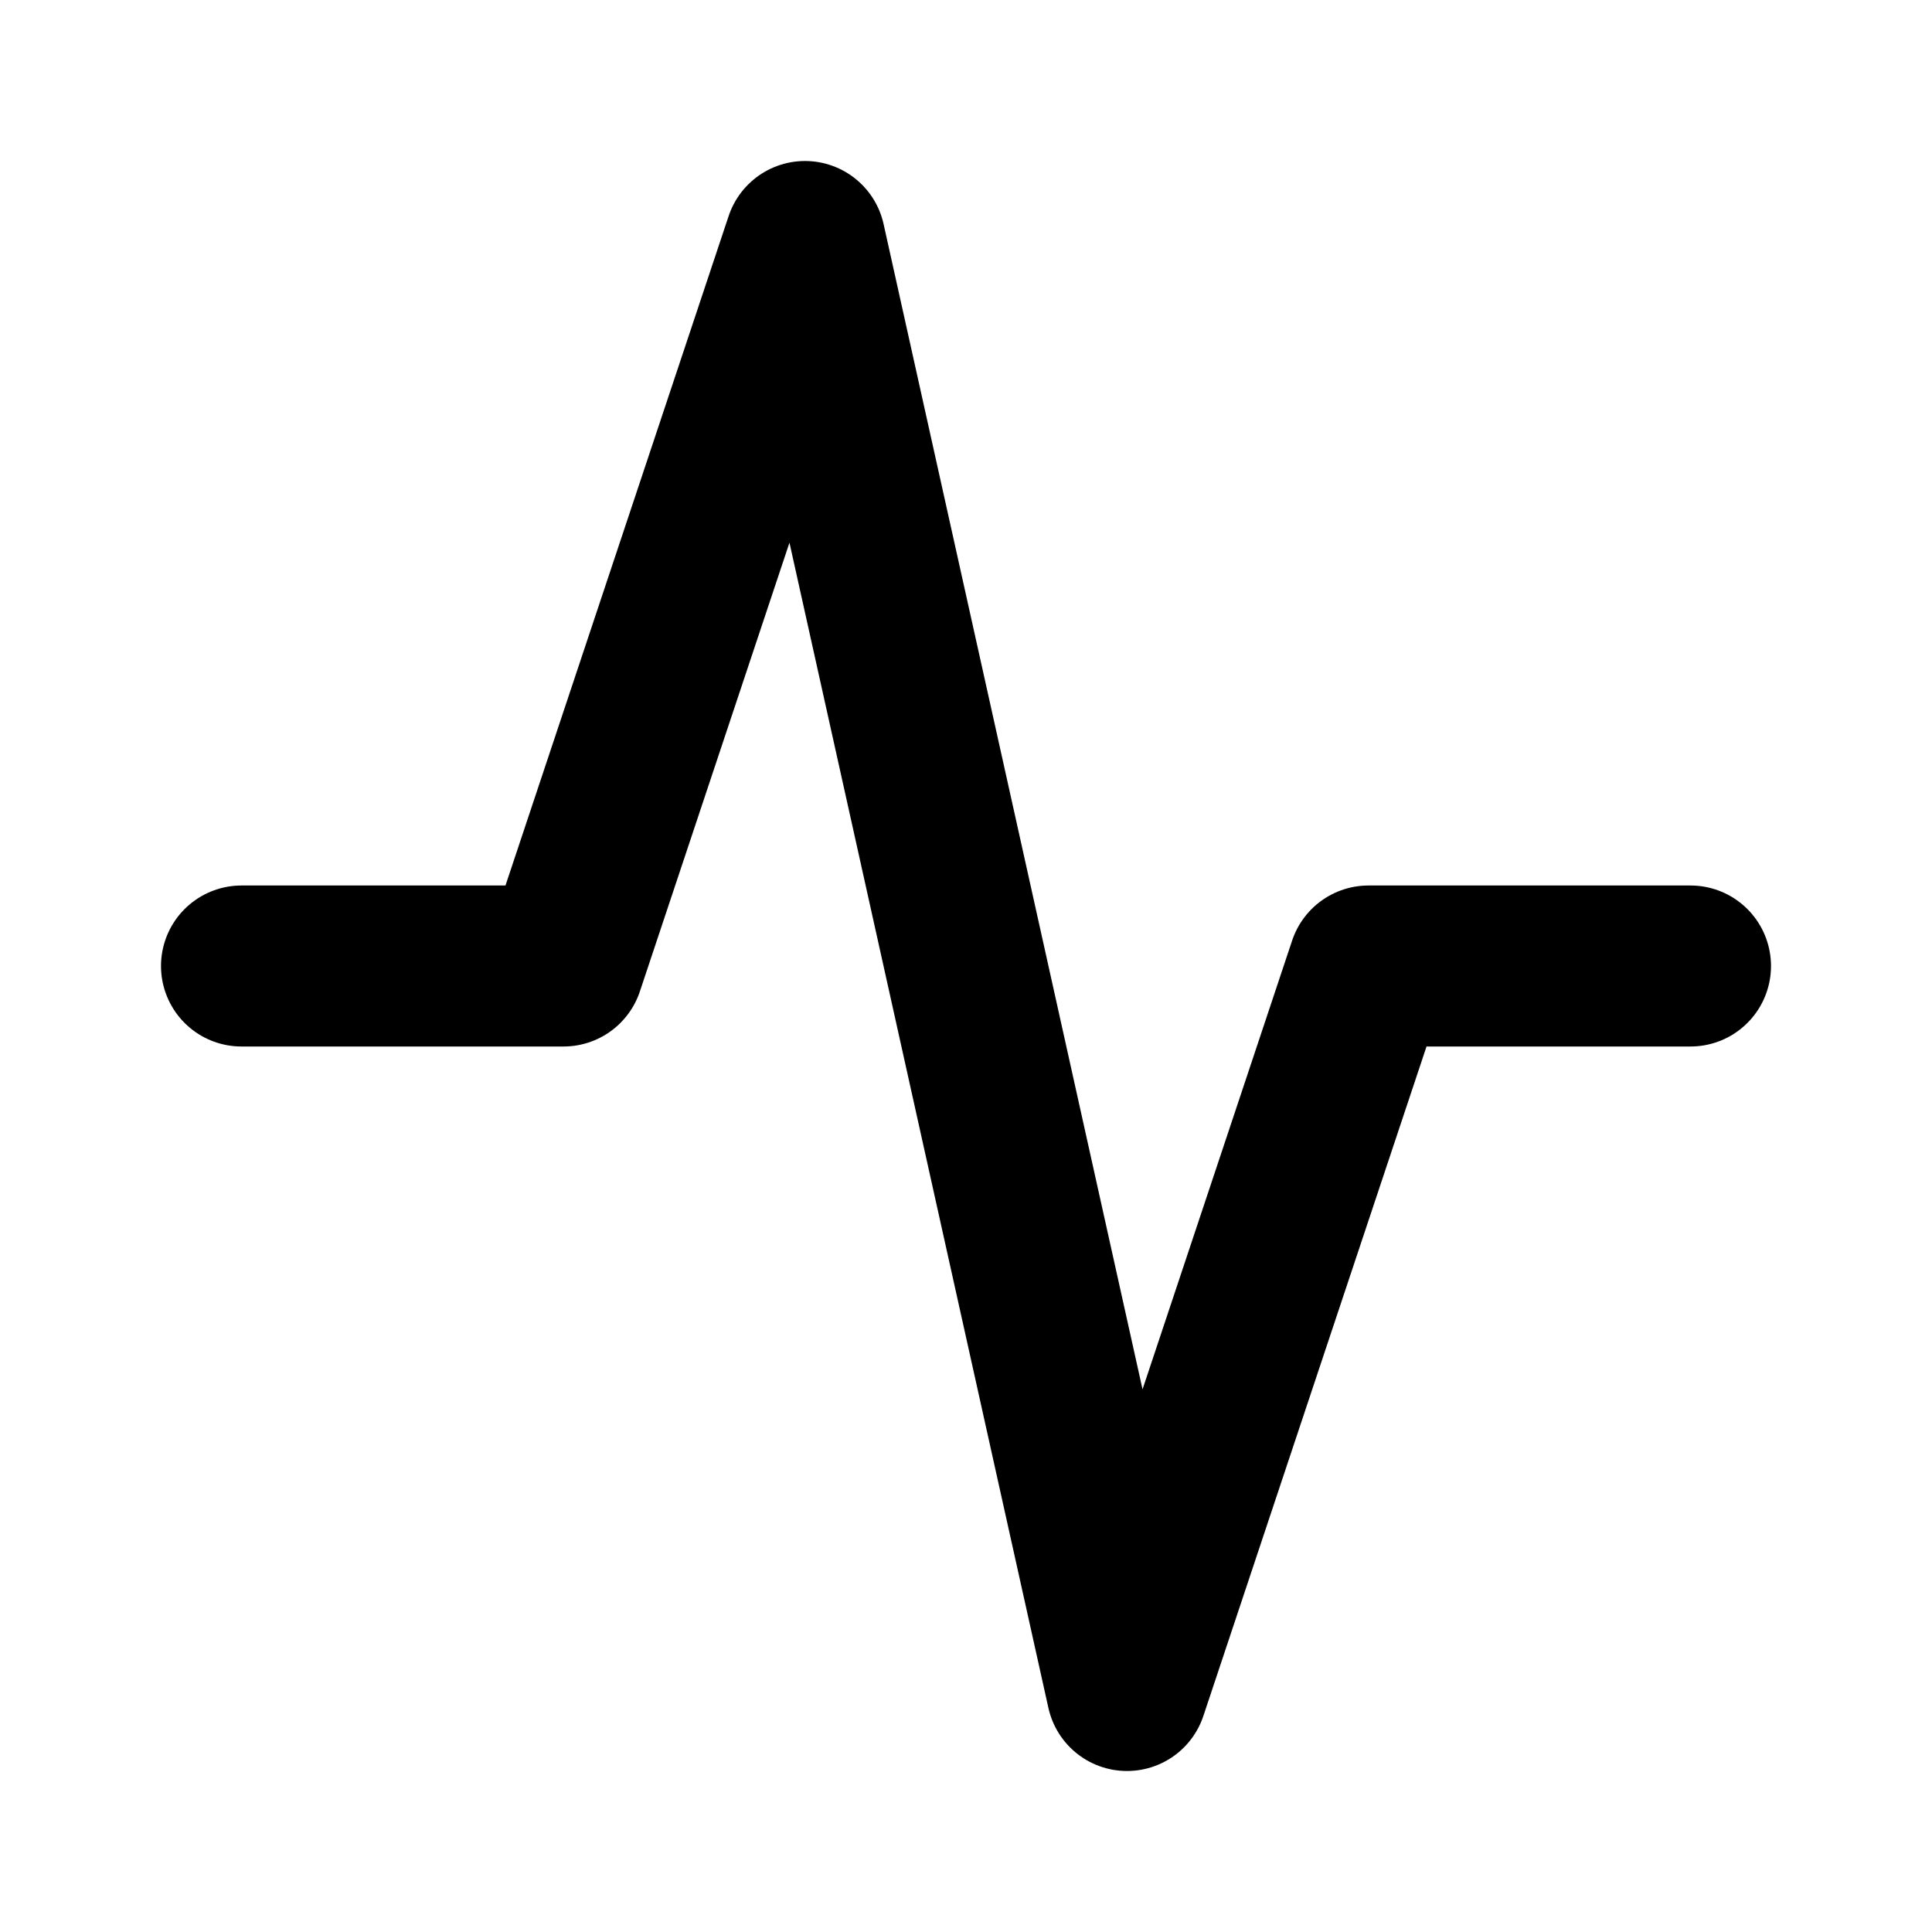
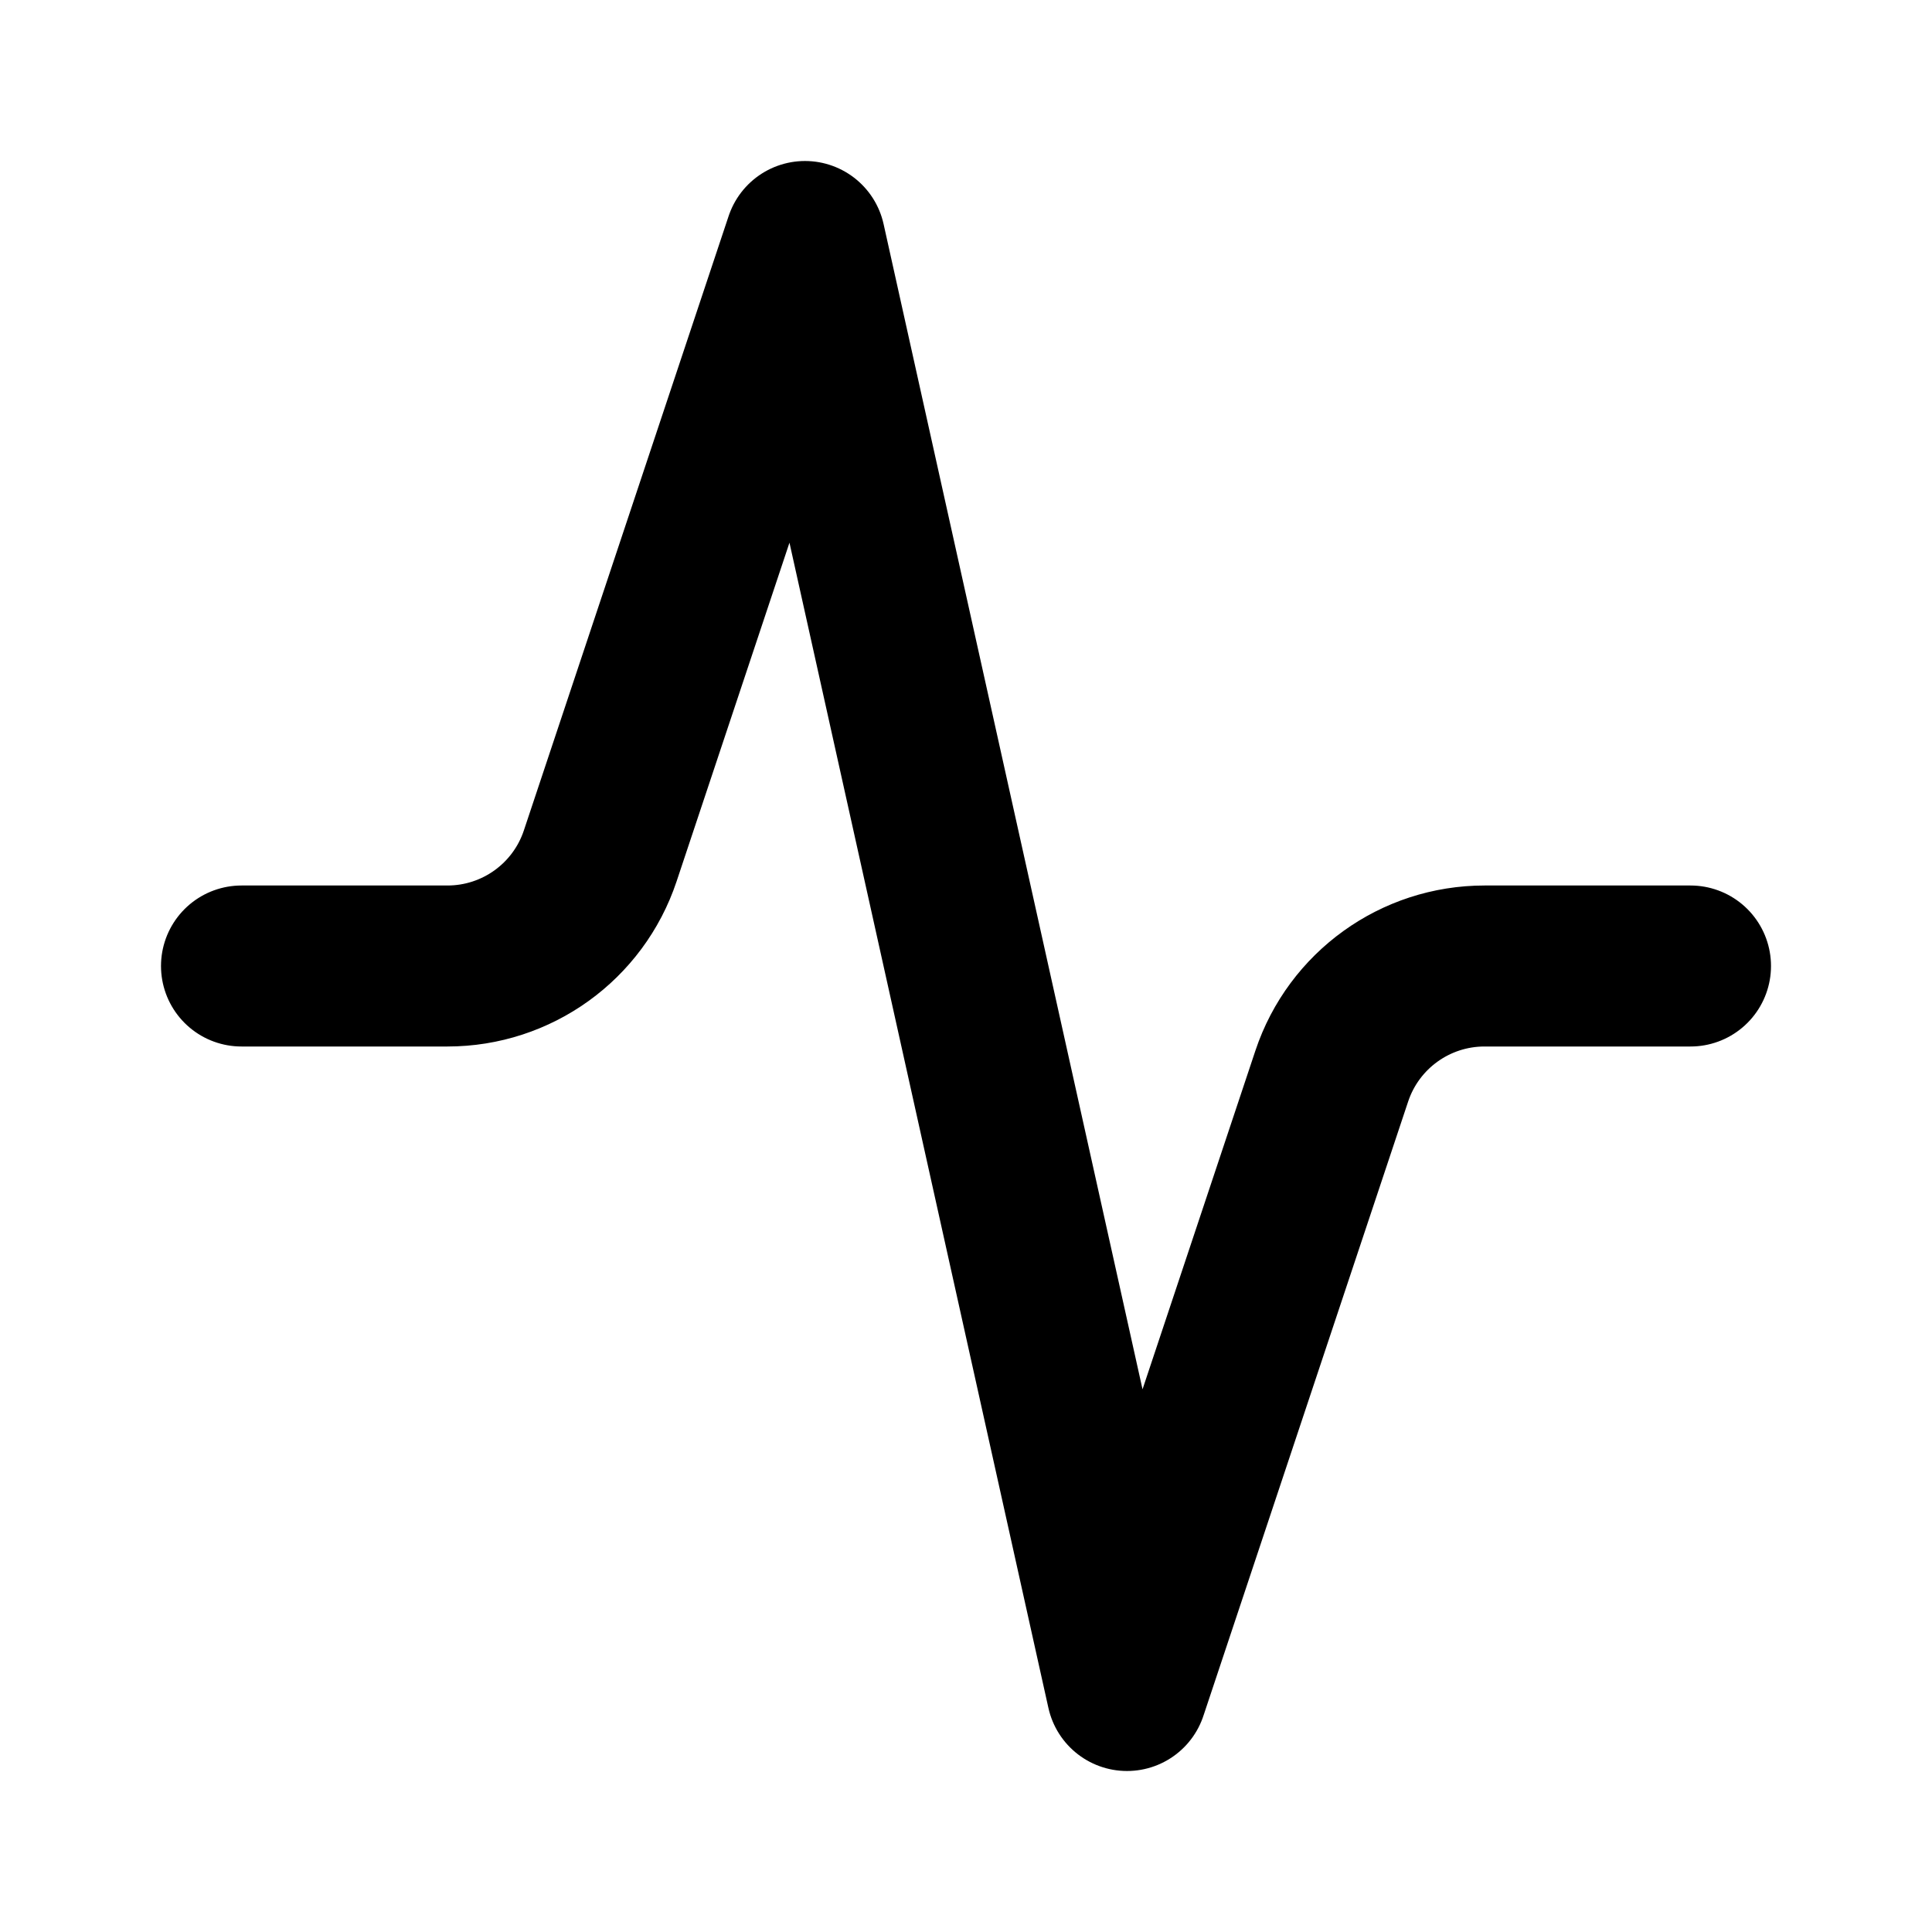
<svg xmlns="http://www.w3.org/2000/svg" width="24" height="24" fill="none" viewBox="0 0 24 24">
-   <path stroke="currentColor" stroke-linecap="round" stroke-linejoin="round" stroke-width="2" d="M3 12h4l3-9 4 18 3-9h4" />
+   <path stroke="currentColor" stroke-linecap="round" stroke-linejoin="round" stroke-width="2" d="M3 12h2.558a2 2 0 0 0 1.898-1.367L10 3l4 18 2.544-7.633A2 2 0 0 1 18.442 12H21" />
</svg>
